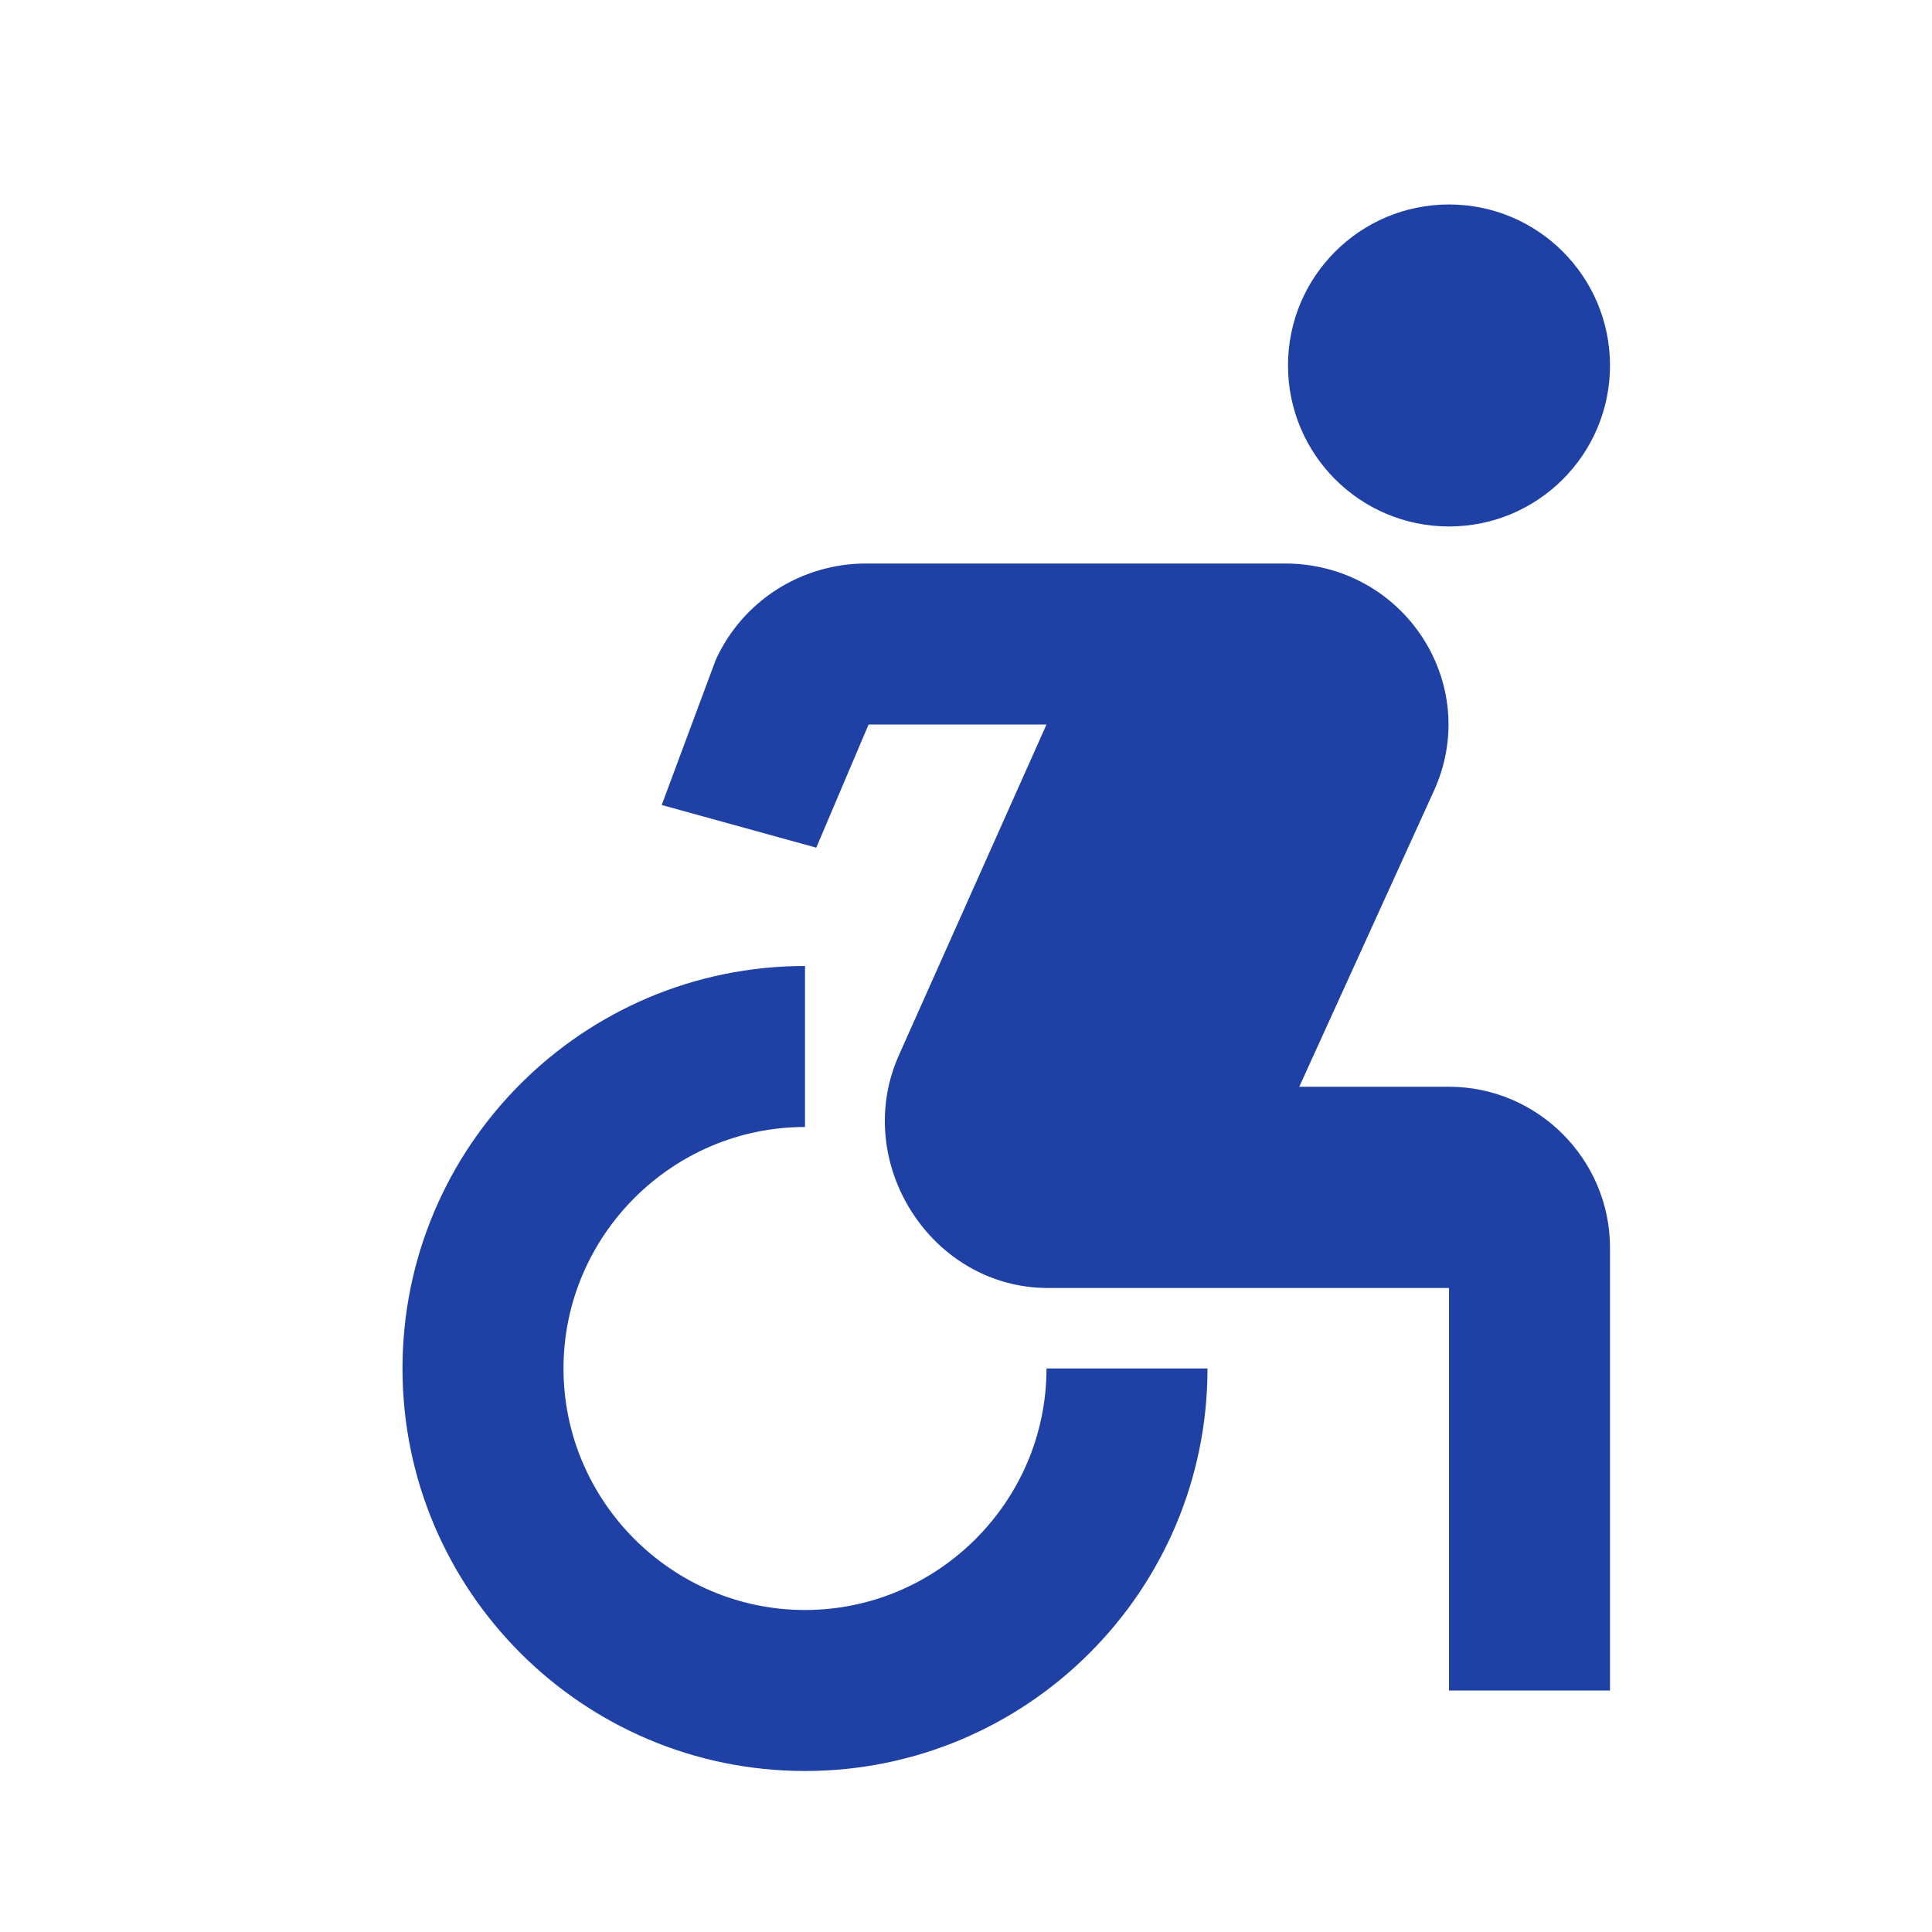
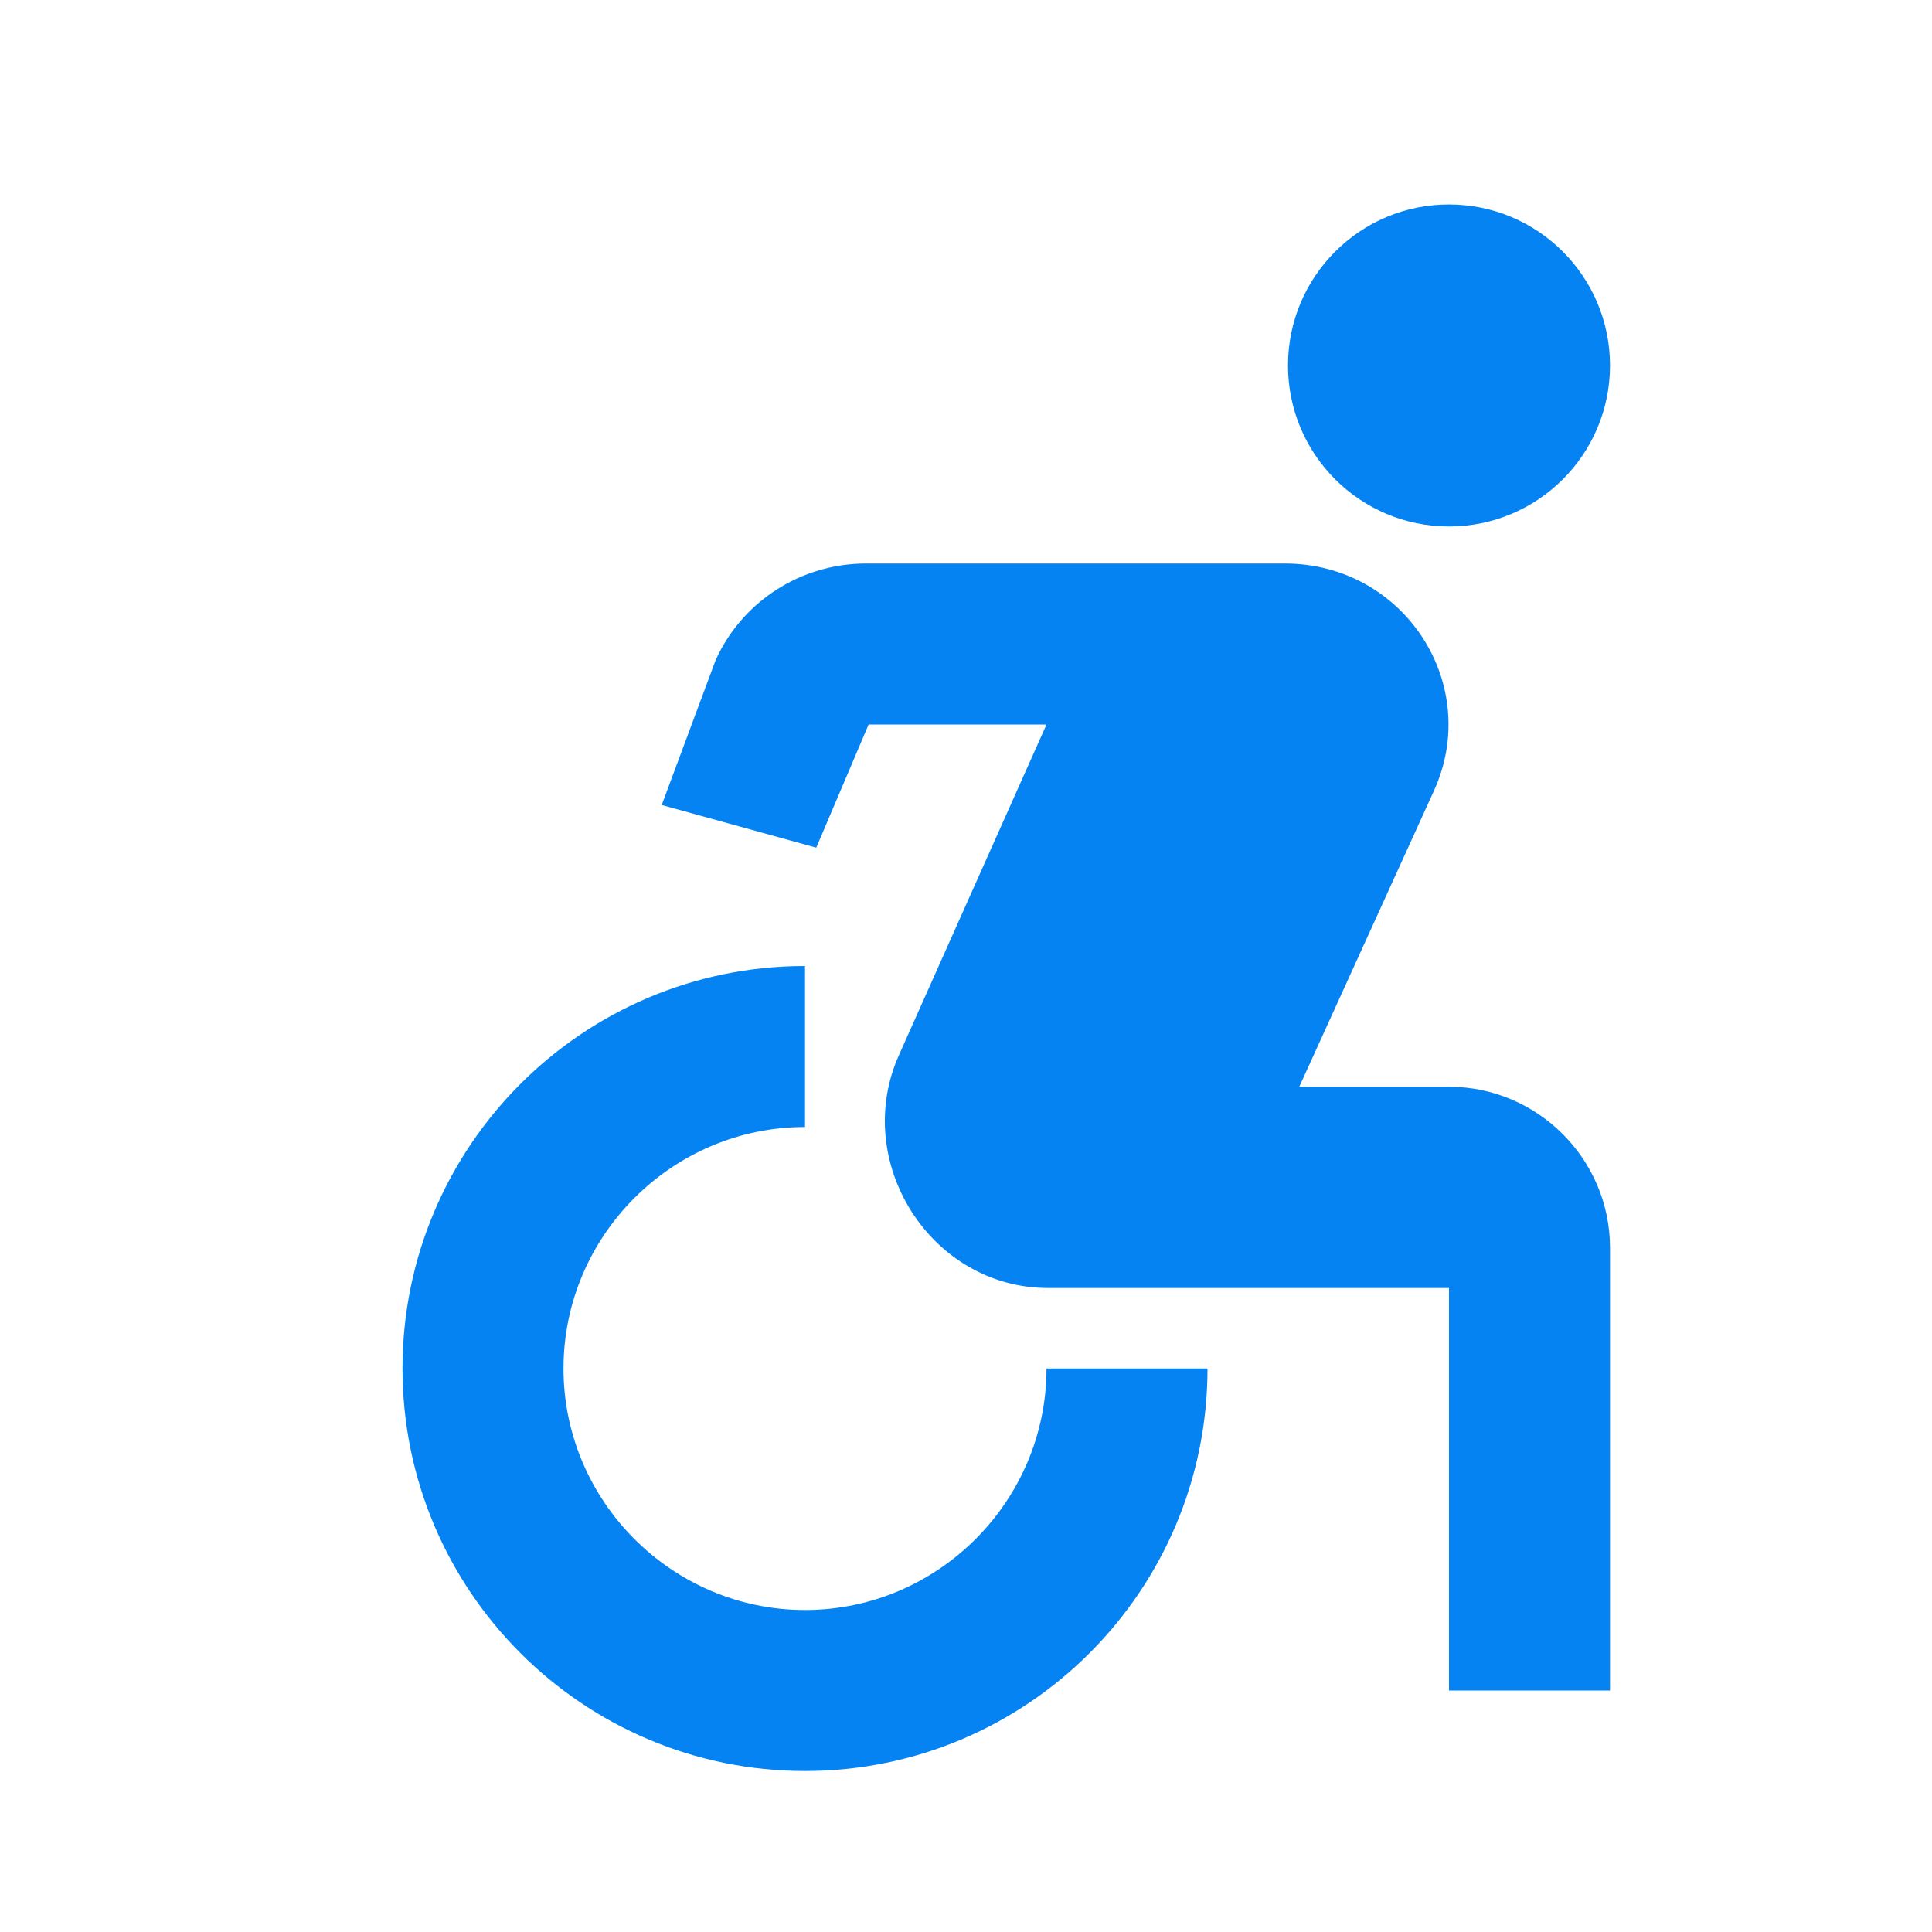
- <svg xmlns="http://www.w3.org/2000/svg" height="24px" viewBox="0 0 24 24" width="24px" fill="#1f41a6">
+ <svg xmlns="http://www.w3.org/2000/svg" height="24px" viewBox="0 0 24 24" width="24px" fill="#0583f2">
  <path d="M0 0h24v24H0V0z" fill="none" />
  <circle cx="18" cy="4.54" r="2" />
  <path d="M15 17h-2c0 1.65-1.35 3-3 3s-3-1.35-3-3 1.35-3 3-3v-2c-2.76 0-5 2.24-5 5s2.24 5 5 5 5-2.24 5-5zm3-3.5h-1.86l1.67-3.67C18.42 8.5 17.44 7 15.96 7h-5.2c-.81 0-1.54.47-1.87 1.2L8.22 10l1.92.53.65-1.53H13l-1.83 4.1c-.6 1.33.39 2.9 1.85 2.9H18v5h2v-5.5c0-1.1-.9-2-2-2z" />
</svg>
